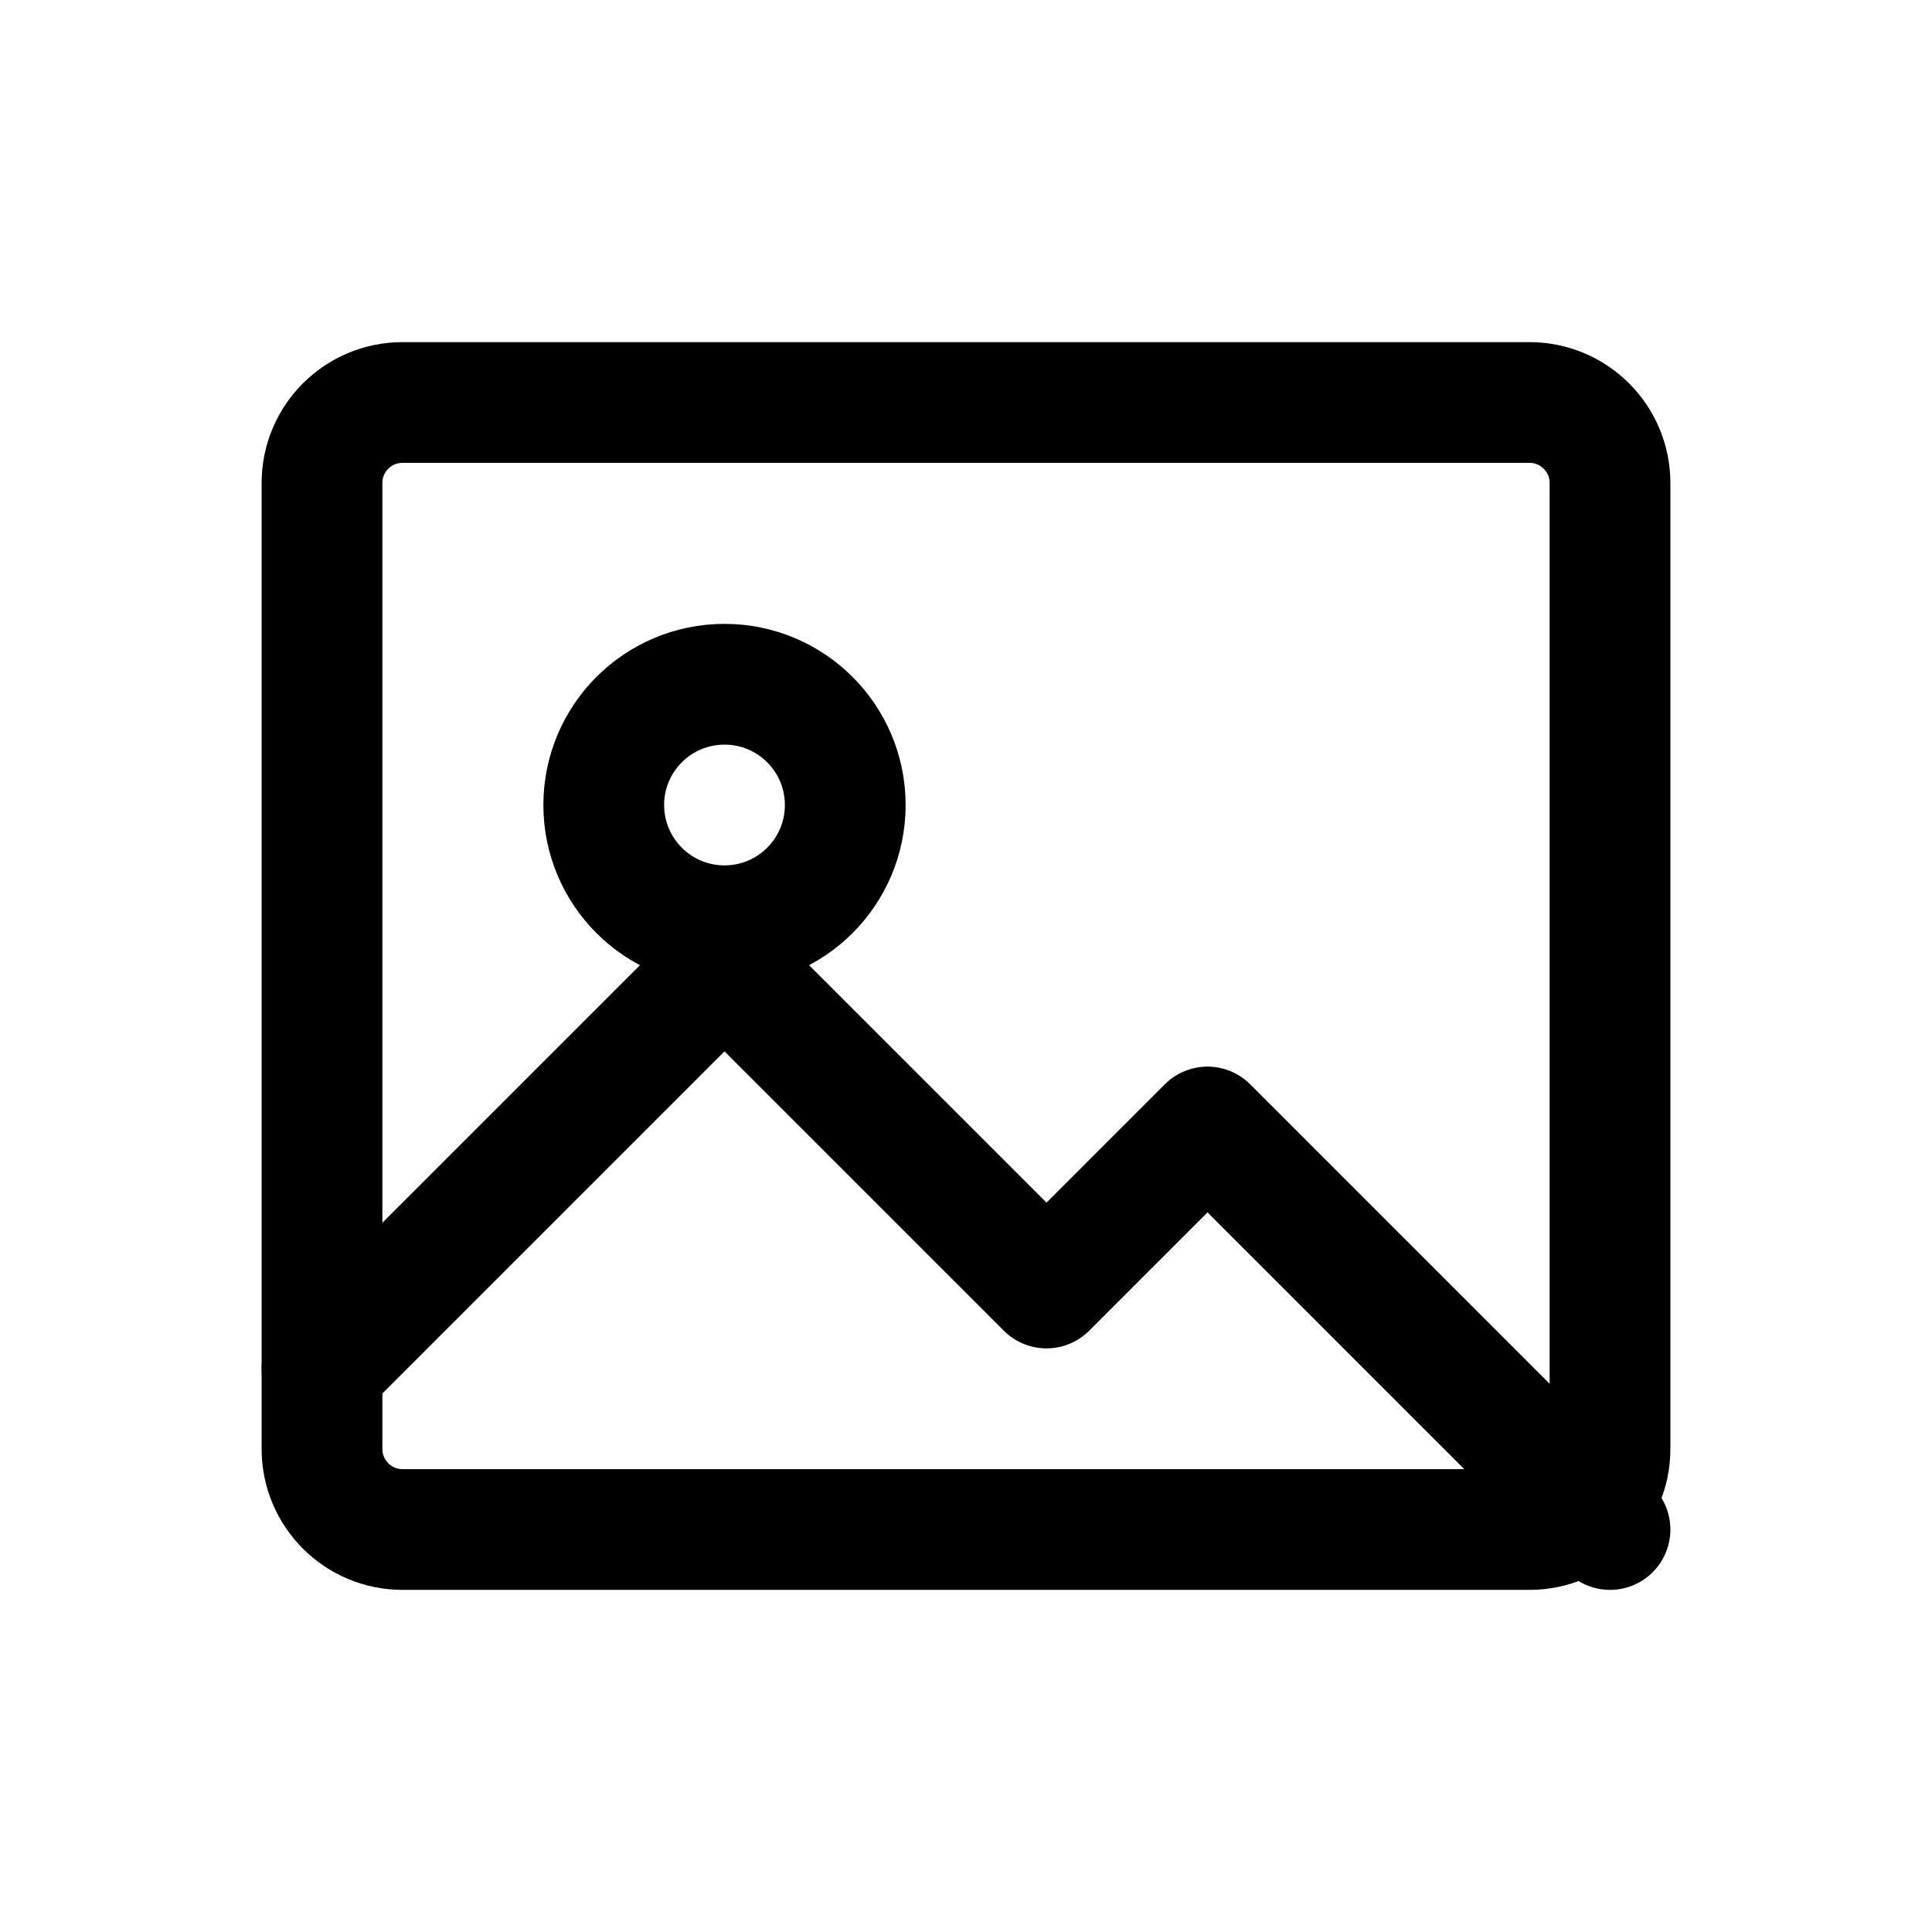
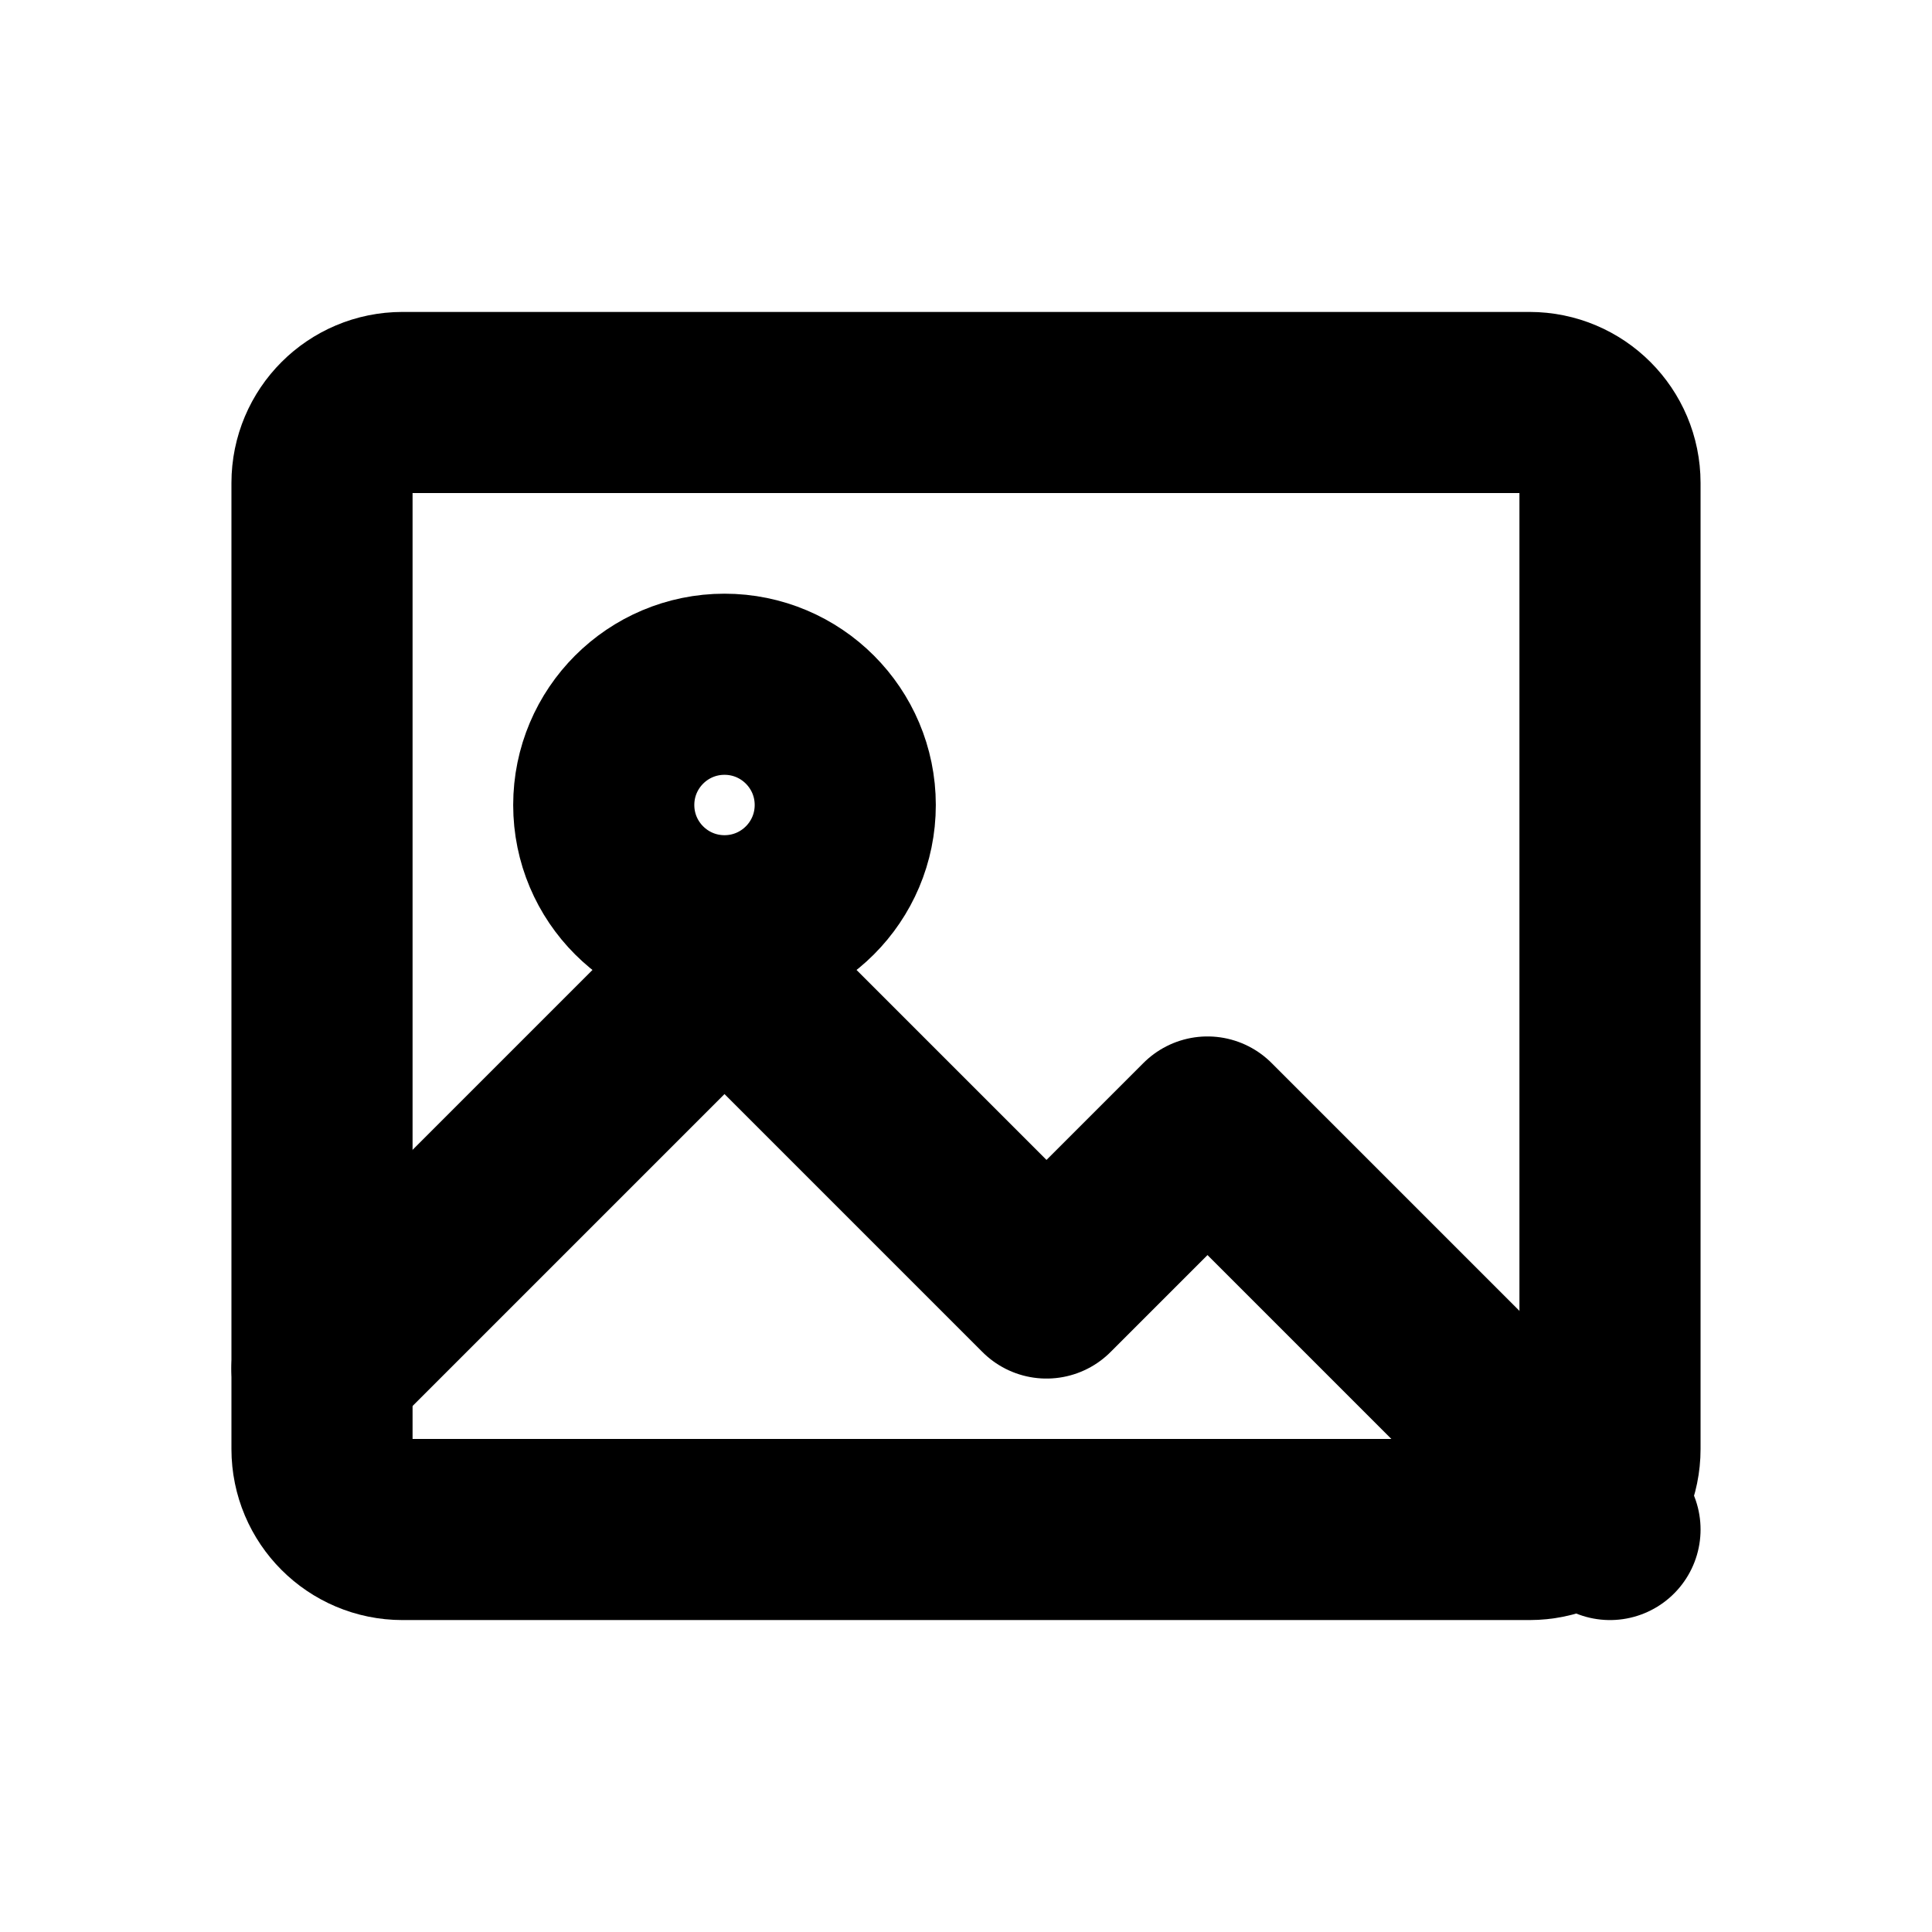
- <svg xmlns="http://www.w3.org/2000/svg" width="24" height="24" viewBox="0 0 24 24" fill="none" stroke="currentColor" stroke-width="1.5" stroke-linecap="round" stroke-linejoin="round">
+ <svg xmlns="http://www.w3.org/2000/svg" width="24" height="24" viewBox="0 0 24 24" fill="none" stroke="currentColor" stroke-width="2.25" stroke-linecap="round" stroke-linejoin="round">
  <rect x="4" y="5" width="16" height="14" rx="1" />
  <circle cx="9" cy="10" r="1.5" />
  <path d="m4 17 5-5 4 4 2-2 5 5" />
</svg>
